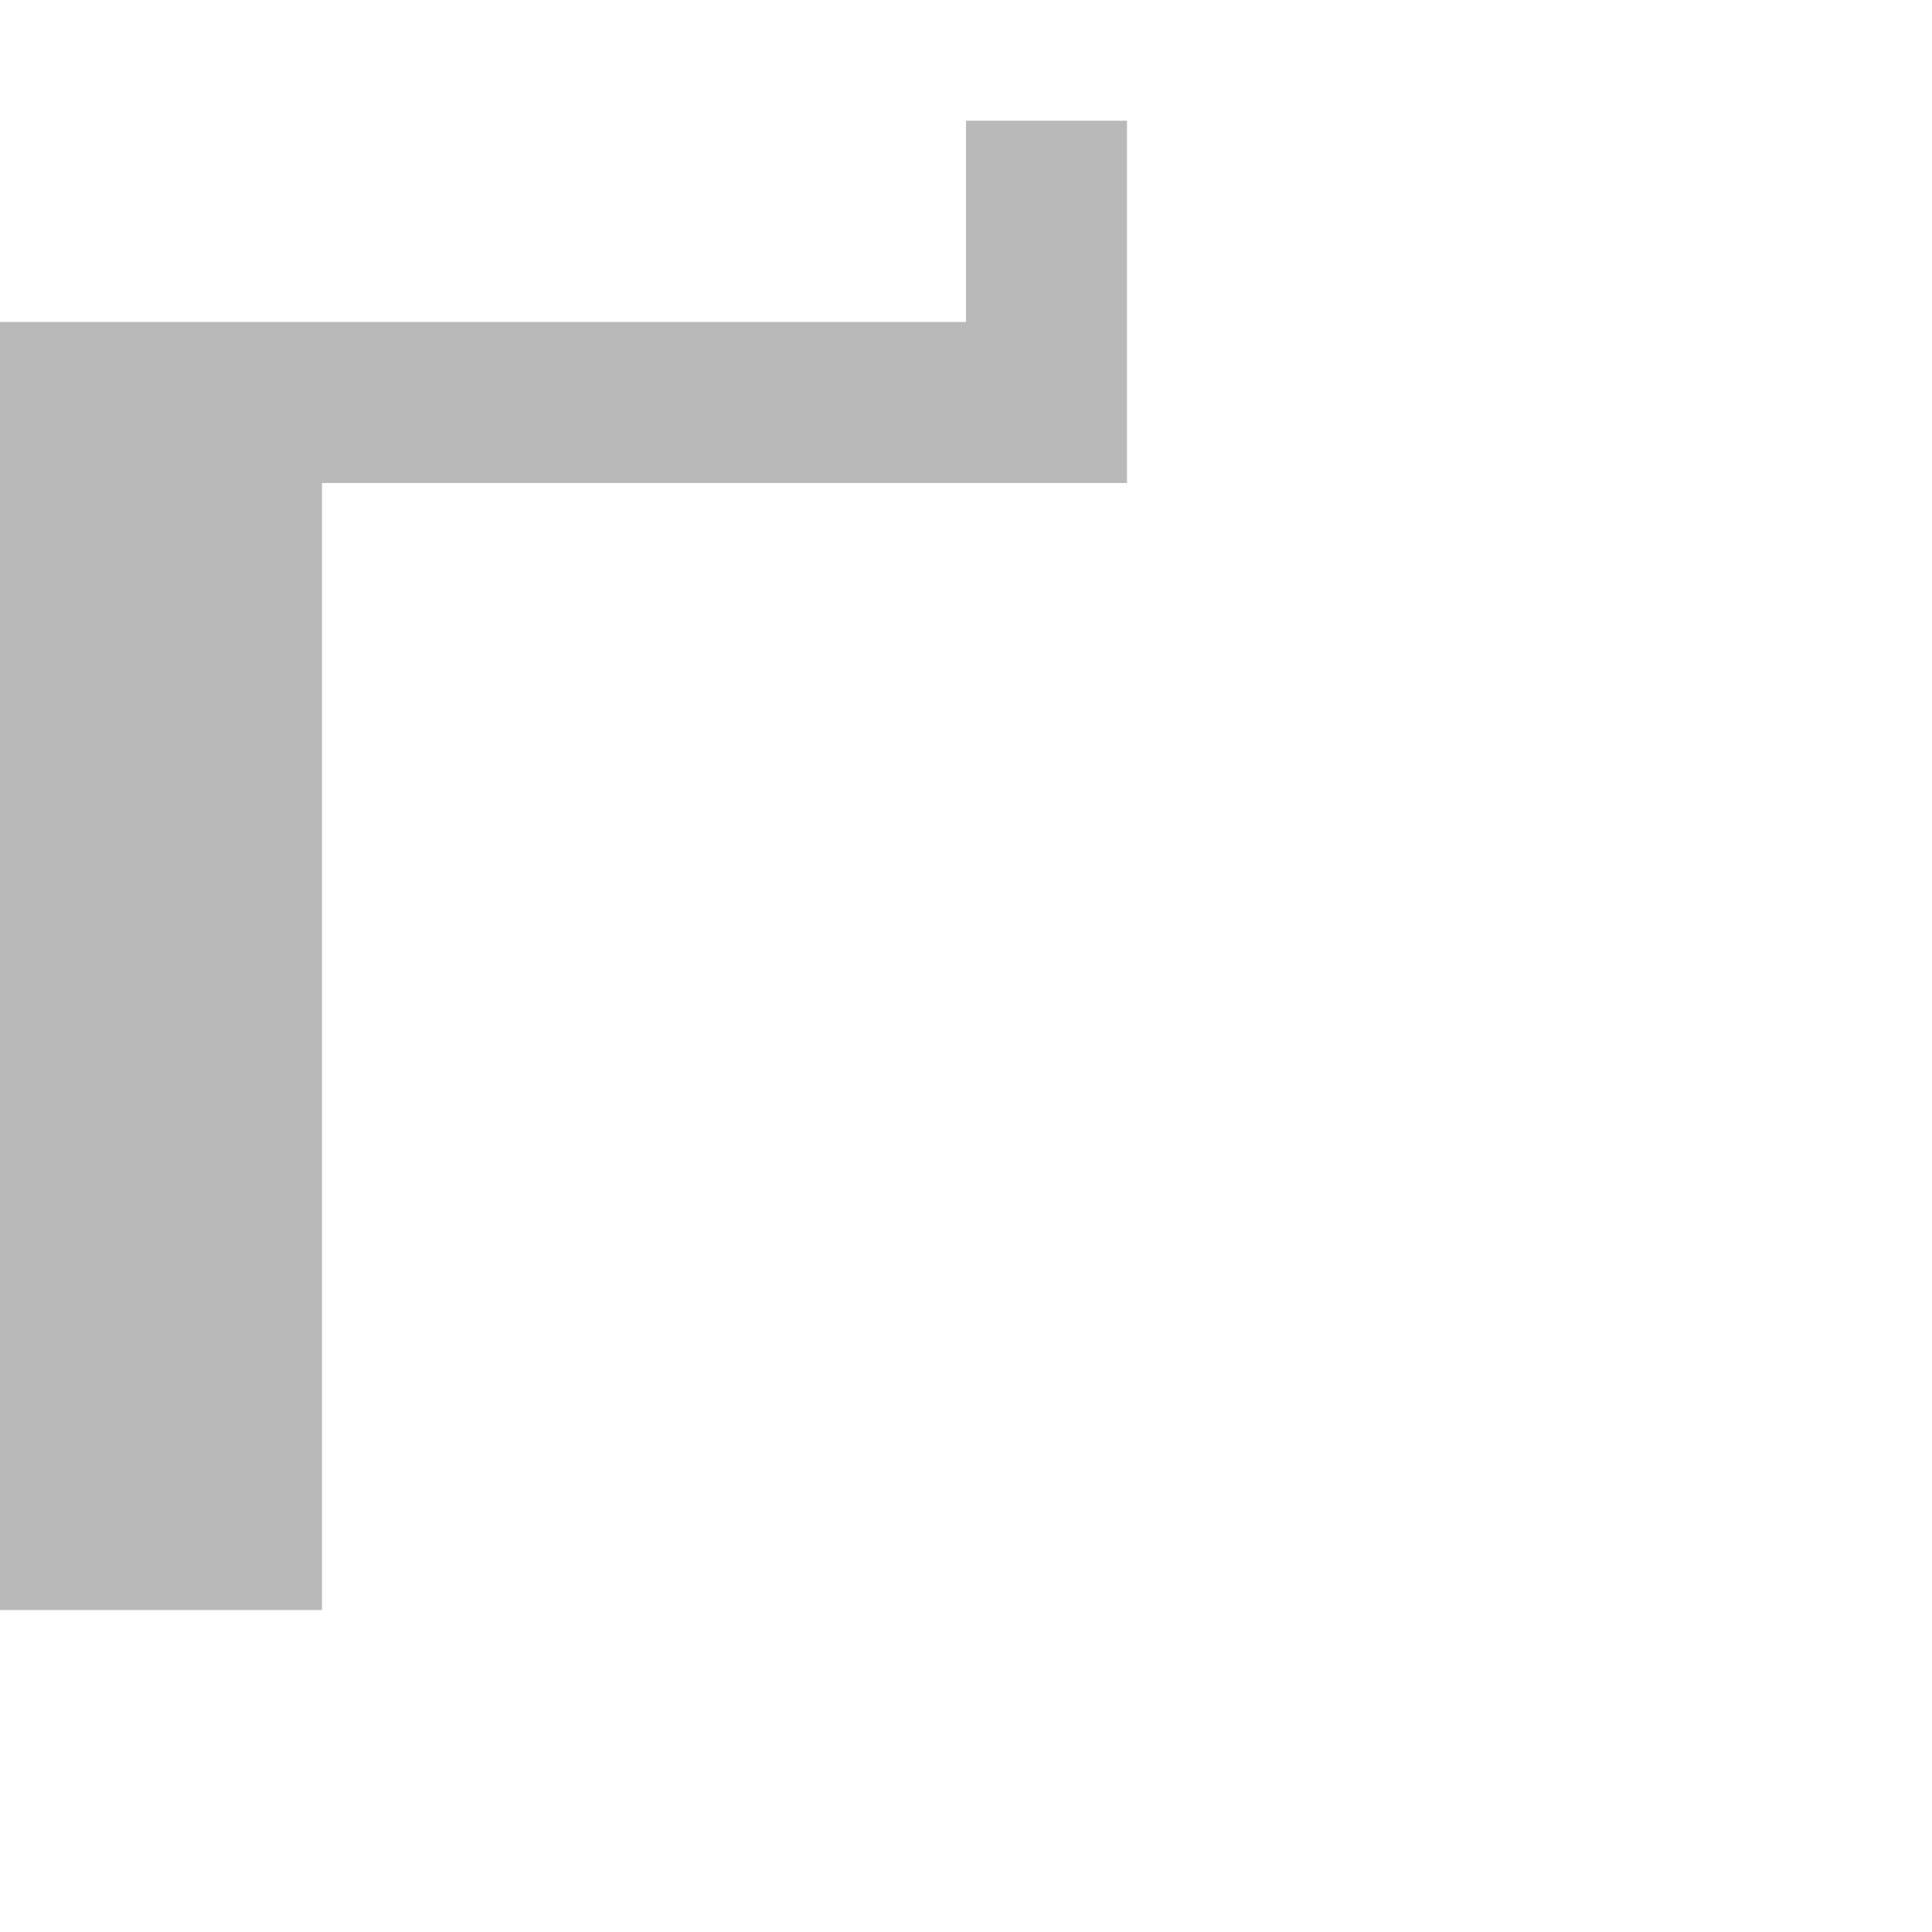
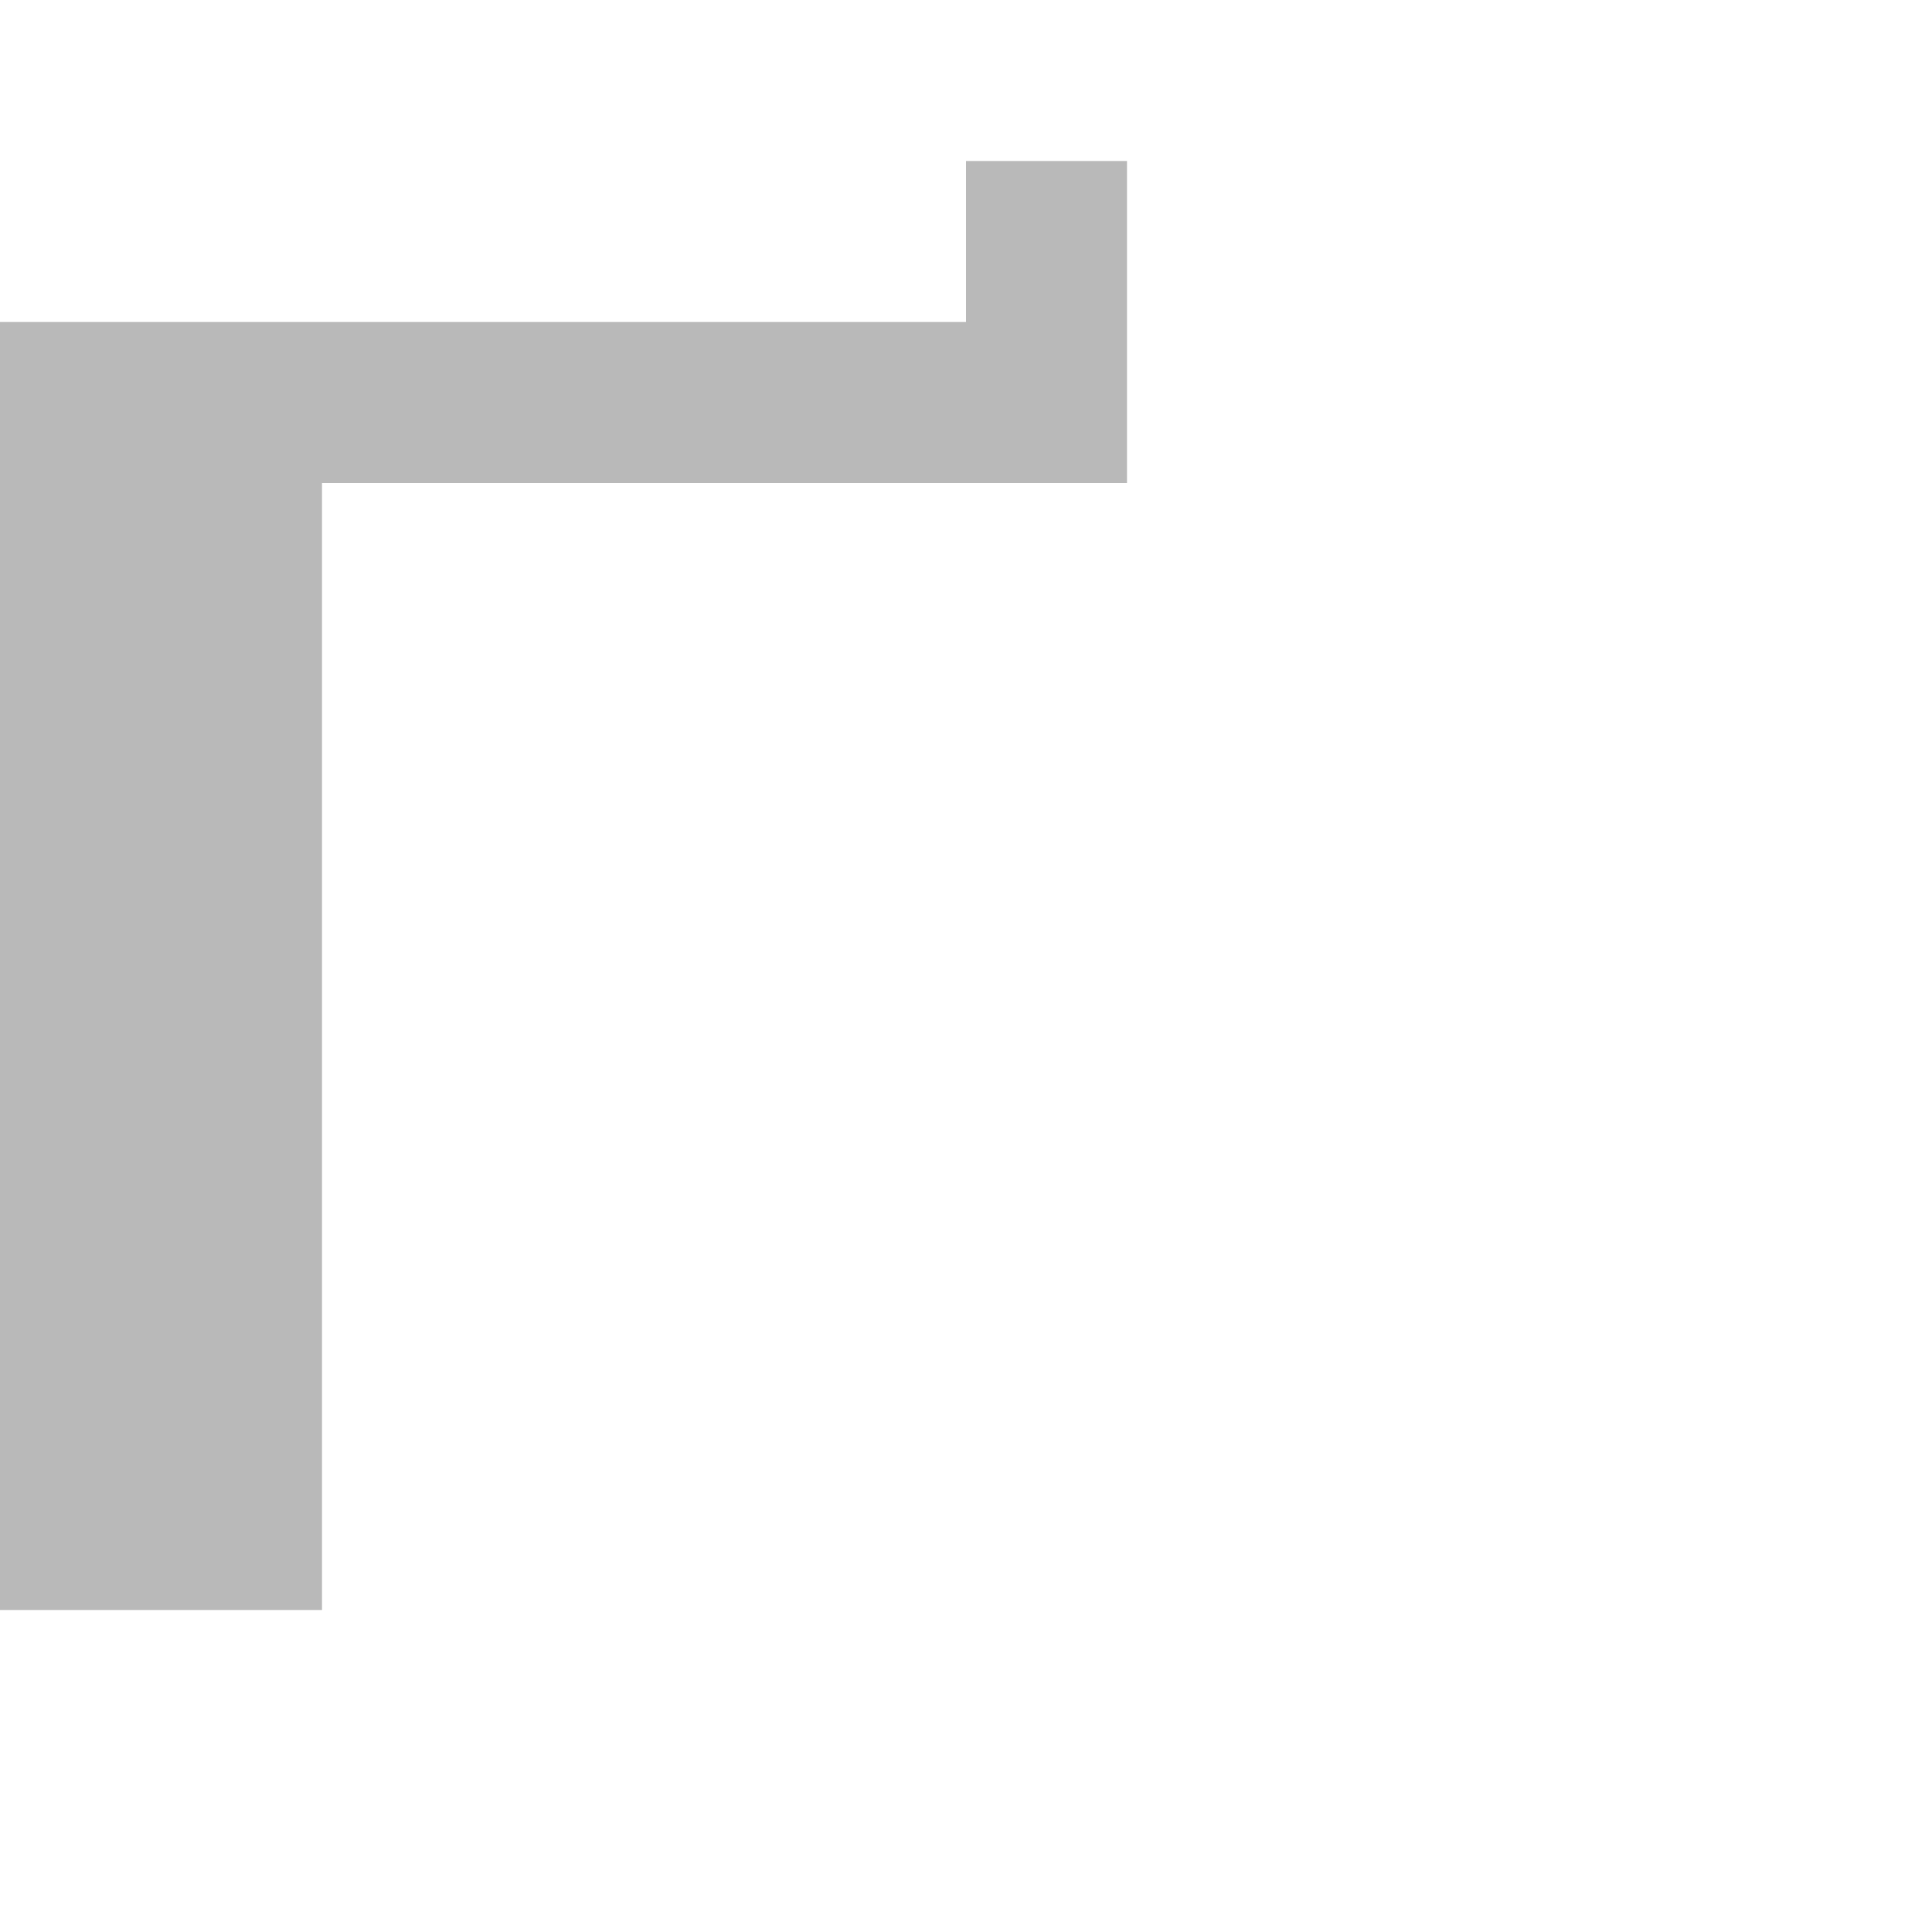
<svg xmlns="http://www.w3.org/2000/svg" width="1200" height="1200" viewBox="0 0 1200 1200" version="1.1" id="svg1" xml:space="preserve">
  <defs id="defs1" />
  <g id="layer1">
-     <path id="rect8860" style="opacity:0.49;fill:#000000;fill-opacity:0.56;fill-rule:evenodd;stroke-width:100;stroke-linecap:round;stroke-linejoin:round;stroke-miterlimit:4.5;stop-color:#000000" d="M 600 75 L 600 200 L 0 200 L 0 1000 L 200 1000 L 200 300 L 700 300 L 700 200 L 700 75 L 600 75 z " />
+     <path id="rect8860" style="opacity:0.49;fill:#000000;fill-opacity:0.56;fill-rule:evenodd;stroke-width:100;stroke-linecap:round;stroke-linejoin:round;stroke-miterlimit:4.5;stop-color:#000000" d="M 700,100 H 600 V 200 H 0 v 800 H 200 V 300 h 500 z" />
  </g>
</svg>
